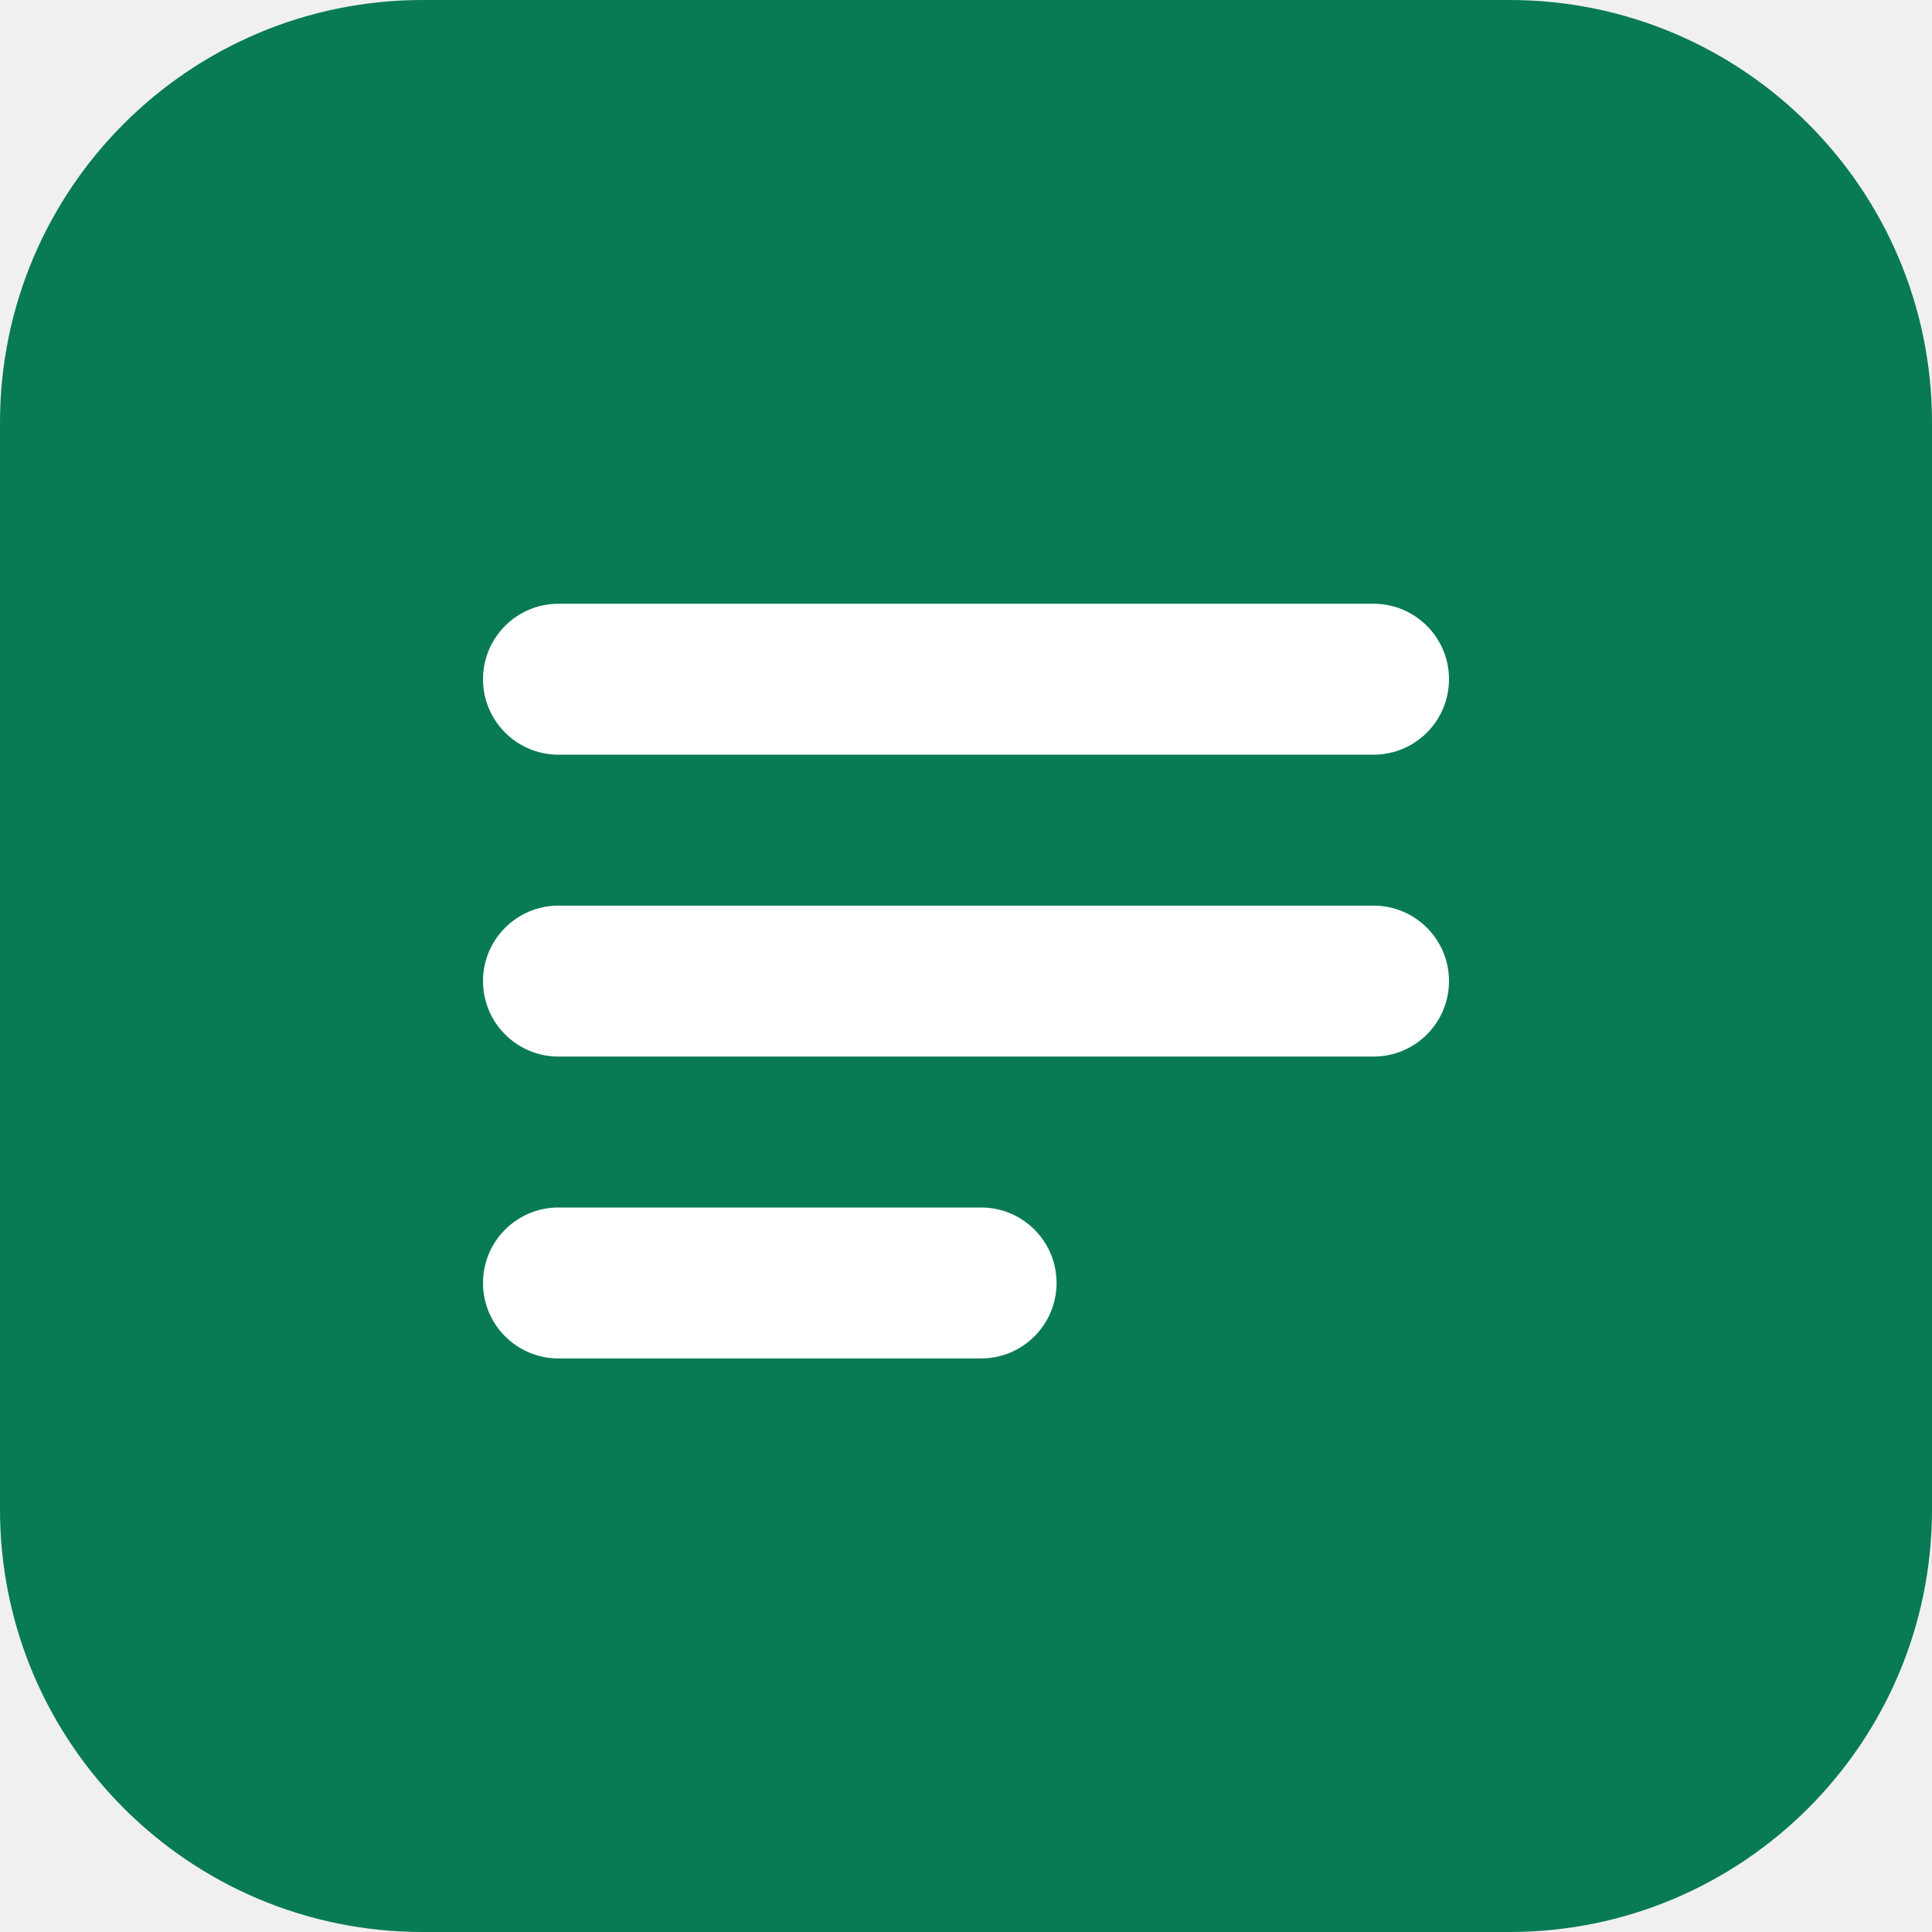
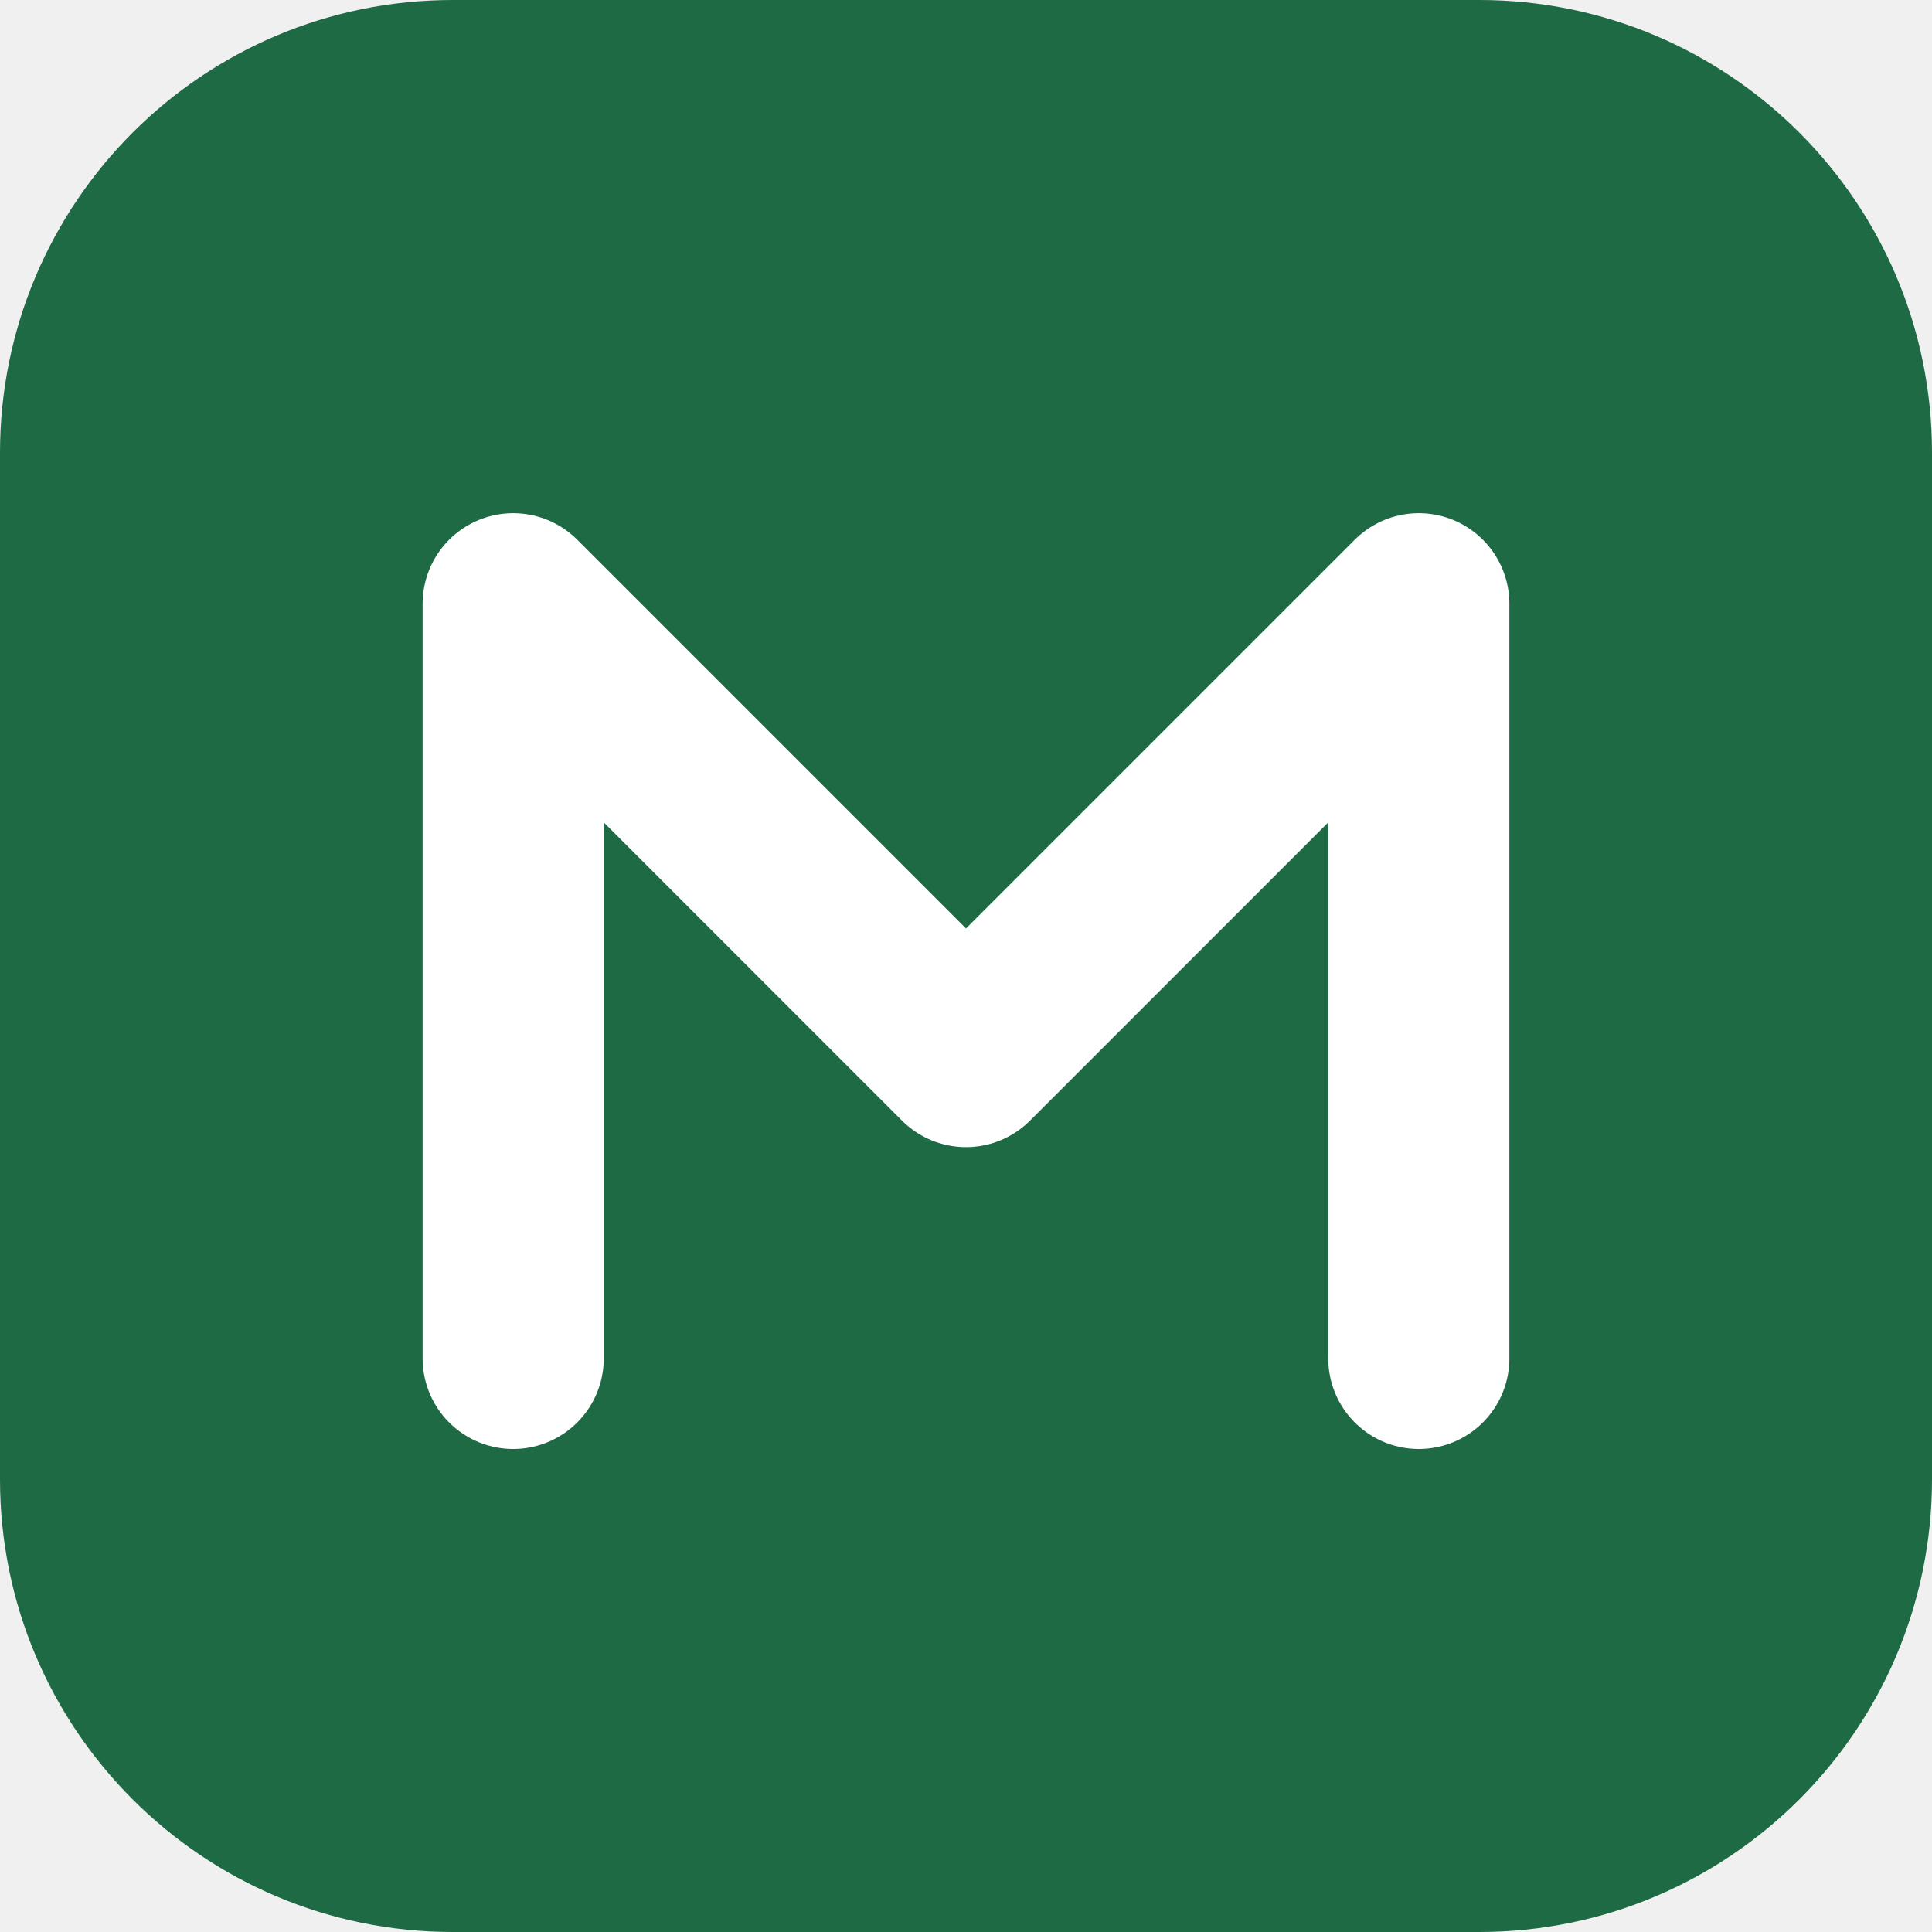
<svg xmlns="http://www.w3.org/2000/svg" width="64" height="64" viewBox="0 0 64 64">
-   <rect width="64" height="64" rx="14" fill="#087A56" />
-   <rect x="16" y="20" width="32" height="5" rx="2.5" fill="#FFFFFF" />
-   <rect x="16" y="30" width="32" height="5" rx="2.5" fill="#FFFFFF" />
-   <rect x="16" y="40" width="19" height="5" rx="2.5" fill="#FFFFFF" />
+   <rect width="64" height="64" rx="15" fill="#1D6A45" />
+   <path d="M17 45V20l15 15 15-15v25" fill="none" stroke="#FFFFFF" stroke-width="6" stroke-linecap="round" stroke-linejoin="round" />
</svg>
